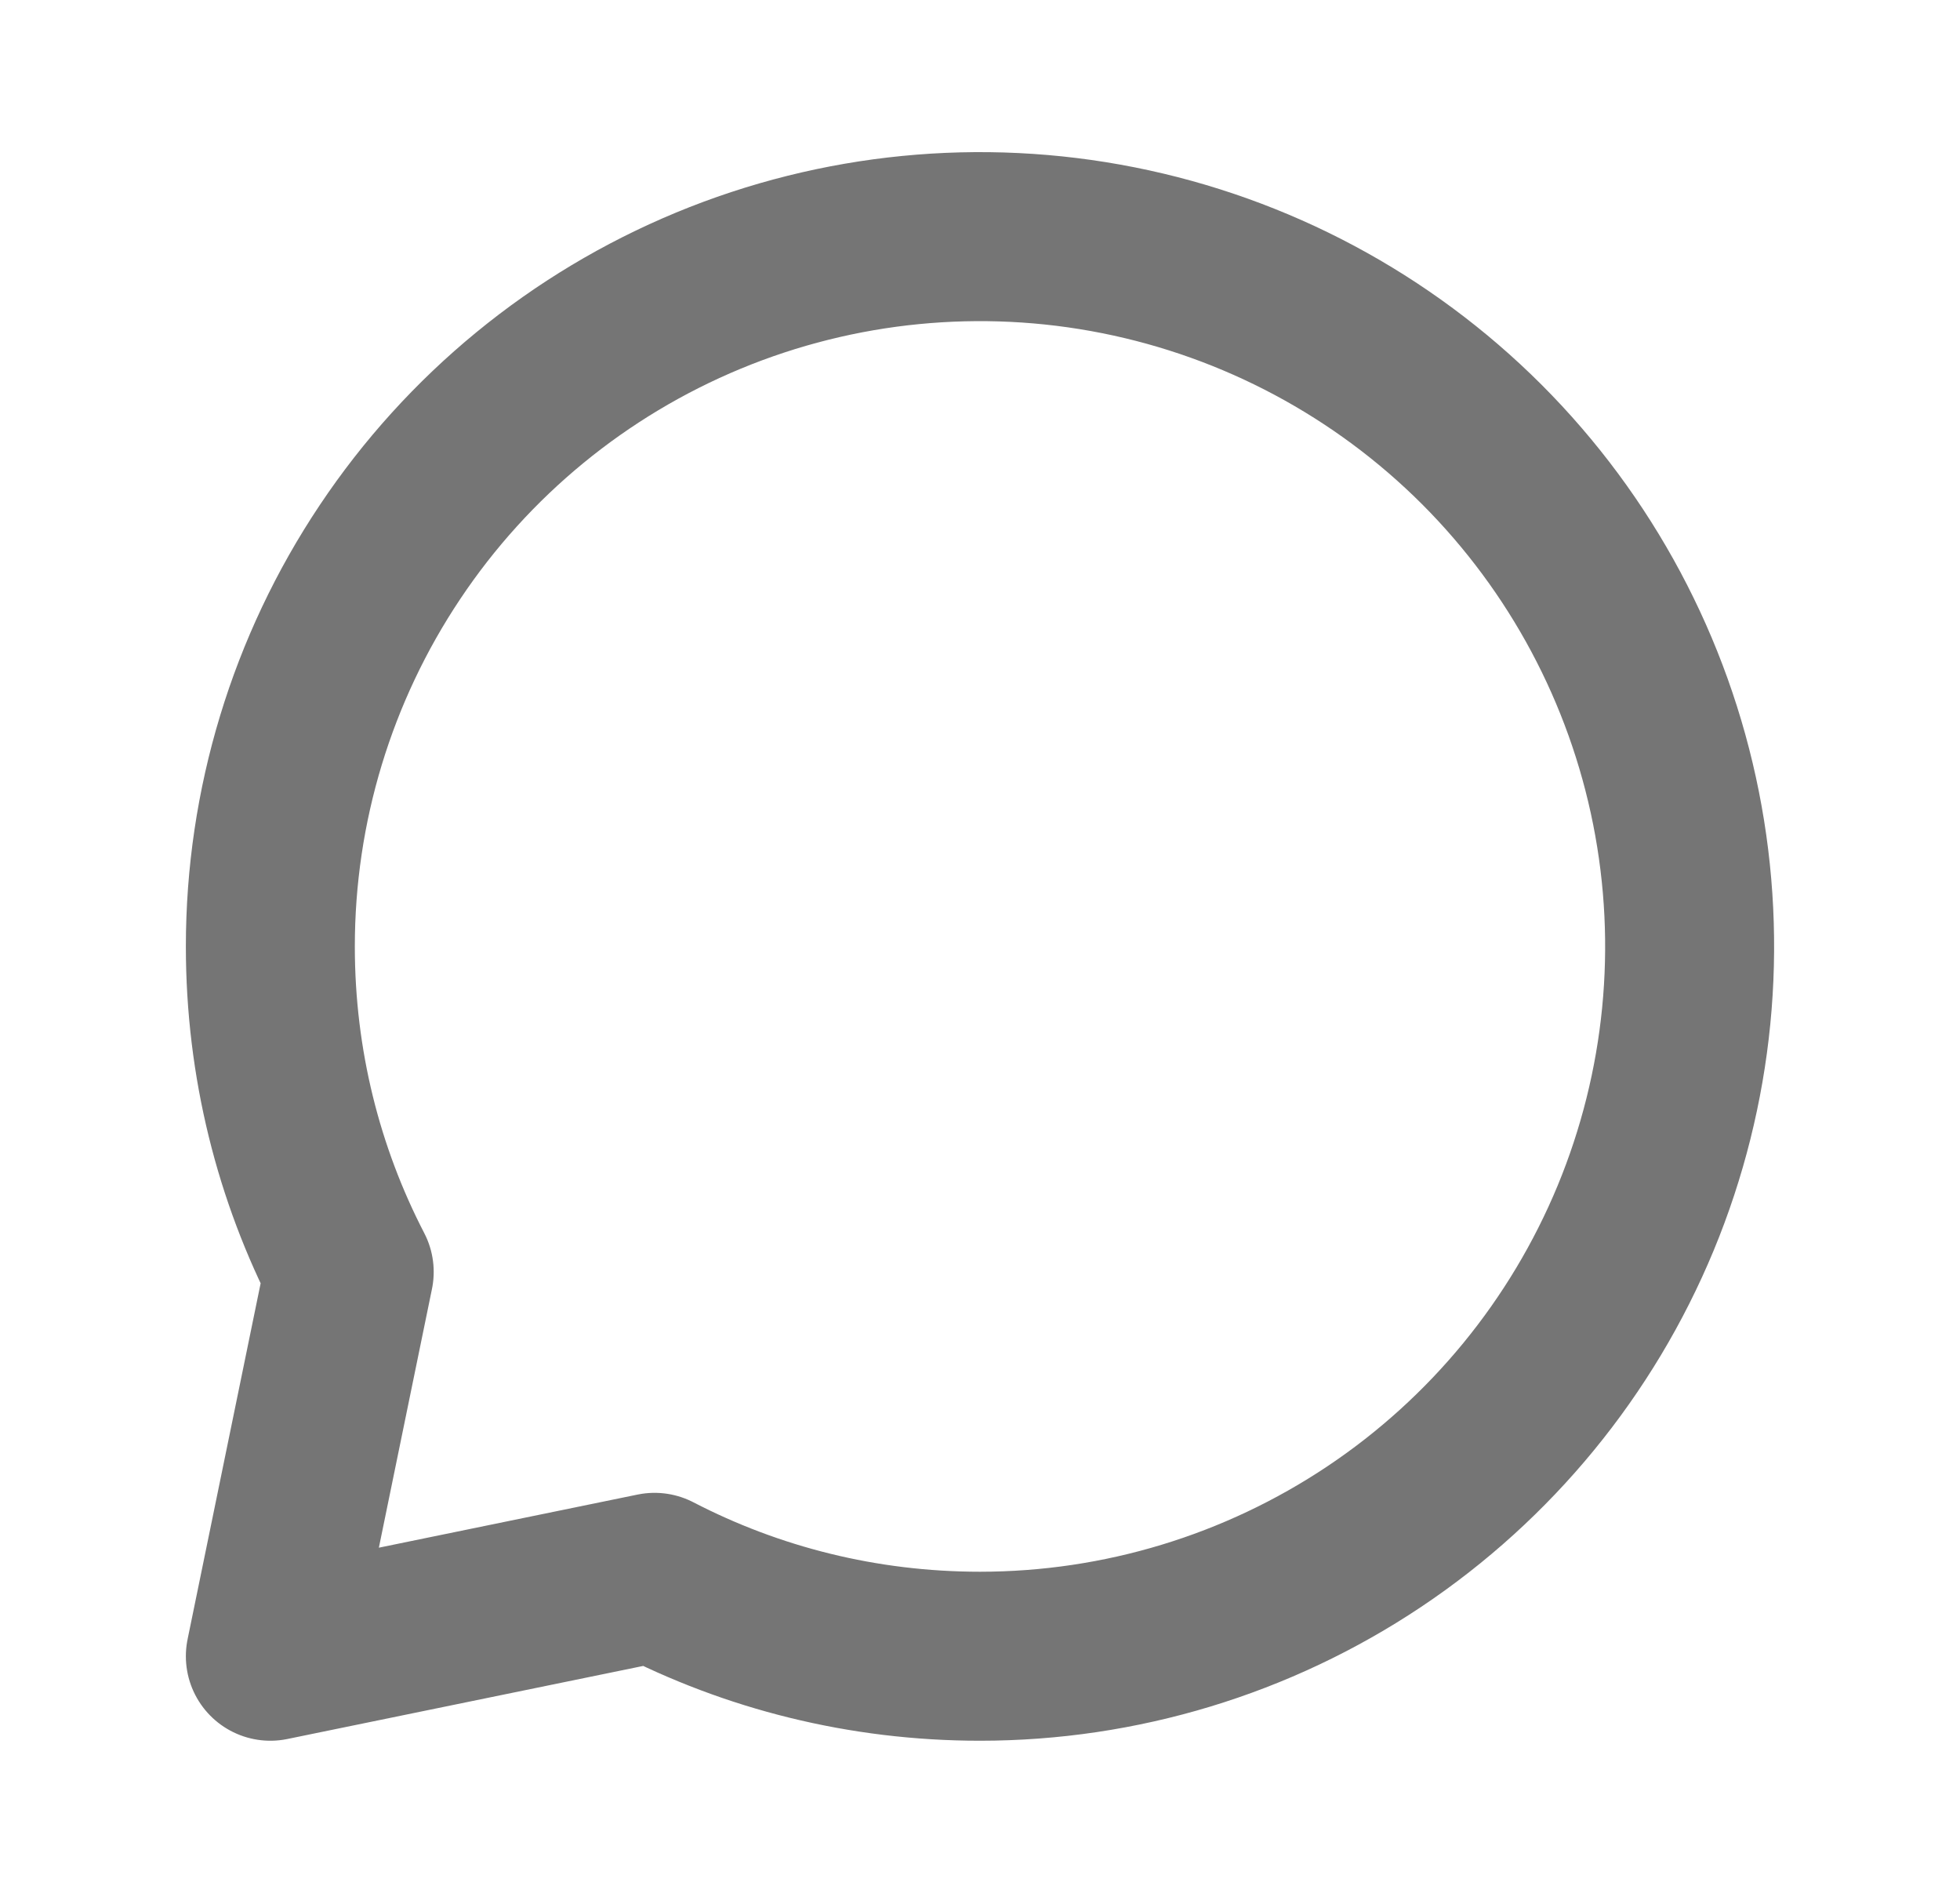
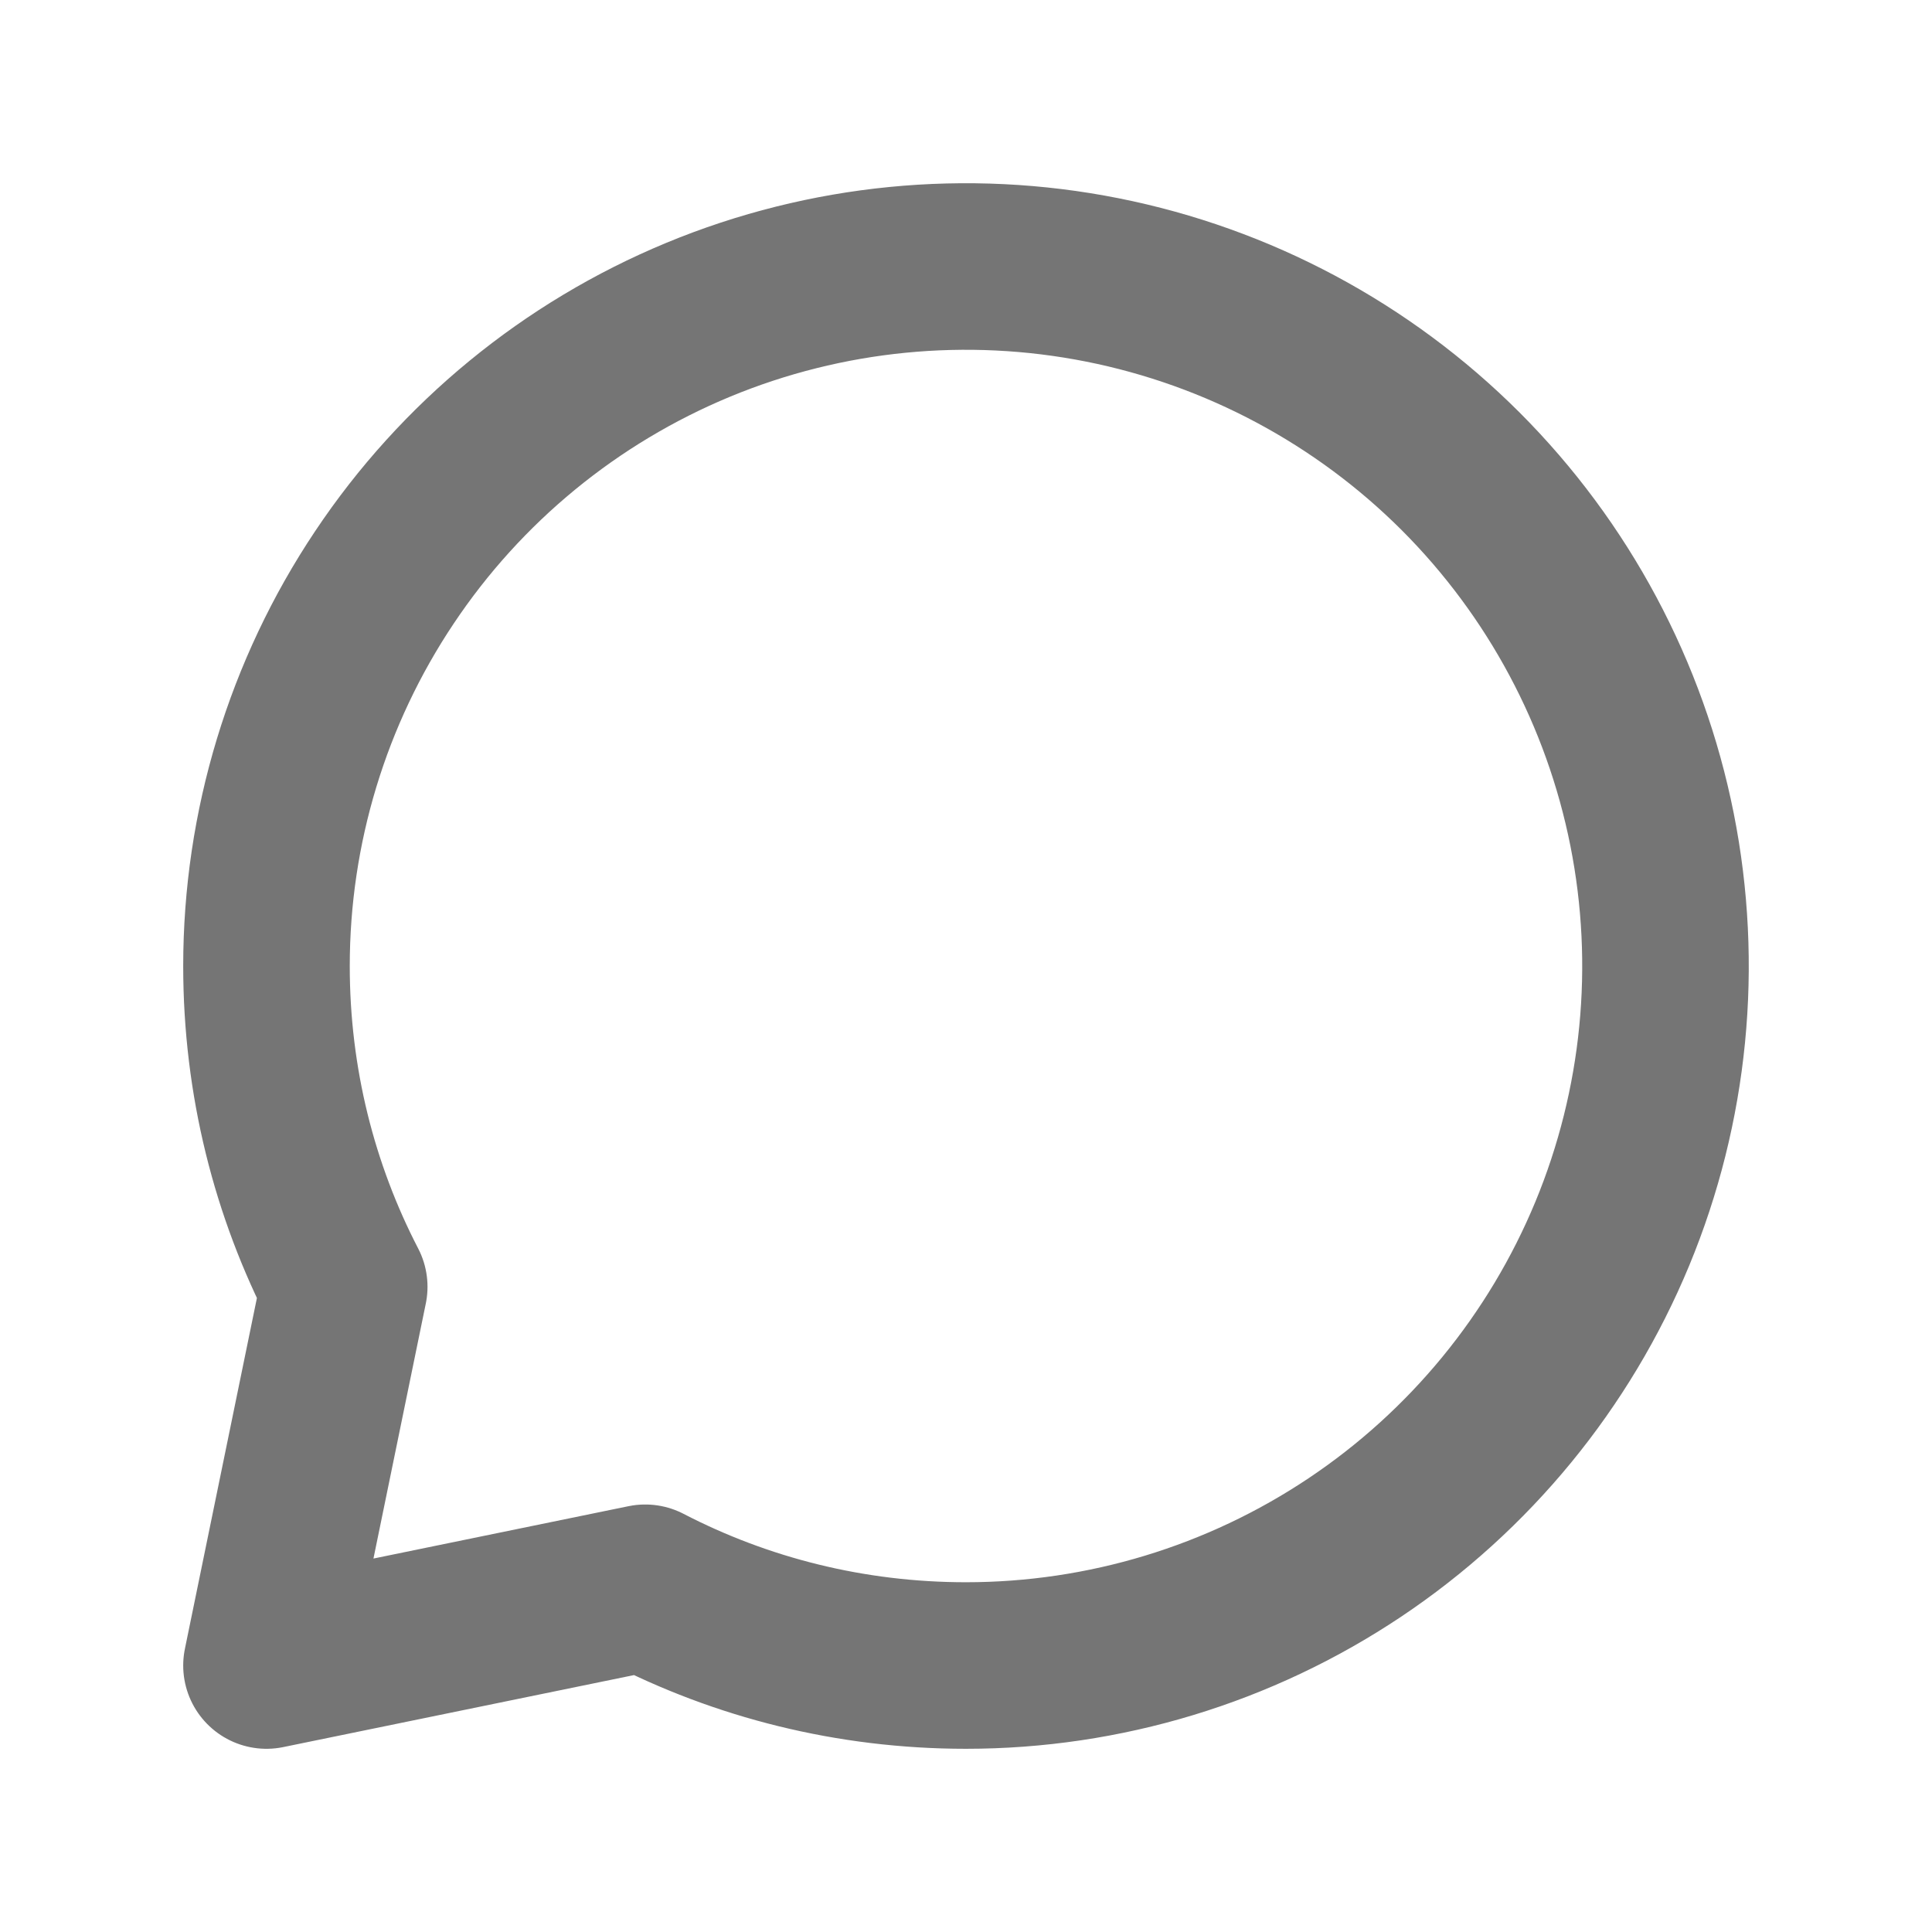
- <svg xmlns="http://www.w3.org/2000/svg" width="29" height="28" viewBox="0 0 29 28" fill="none">
+ <svg xmlns="http://www.w3.org/2000/svg" width="24" height="24" viewBox="0 0 29 28" fill="none">
  <g id="iconamoon:comment-bold">
    <path id="Vector" d="M14.5 24.5C16.577 24.5 18.607 23.884 20.334 22.73C22.06 21.577 23.406 19.937 24.201 18.018C24.995 16.1 25.203 13.988 24.798 11.952C24.393 9.915 23.393 8.044 21.925 6.575C20.456 5.107 18.585 4.107 16.548 3.702C14.512 3.297 12.4 3.505 10.482 4.299C8.563 5.094 6.923 6.44 5.77 8.167C4.616 9.893 4 11.923 4 14C4 15.736 4.42 17.373 5.167 18.815L4 24.5L9.685 23.333C11.127 24.08 12.765 24.5 14.5 24.5Z" stroke="#757575" stroke-width="2.5" stroke-linecap="round" stroke-linejoin="round" />
  </g>
</svg>
